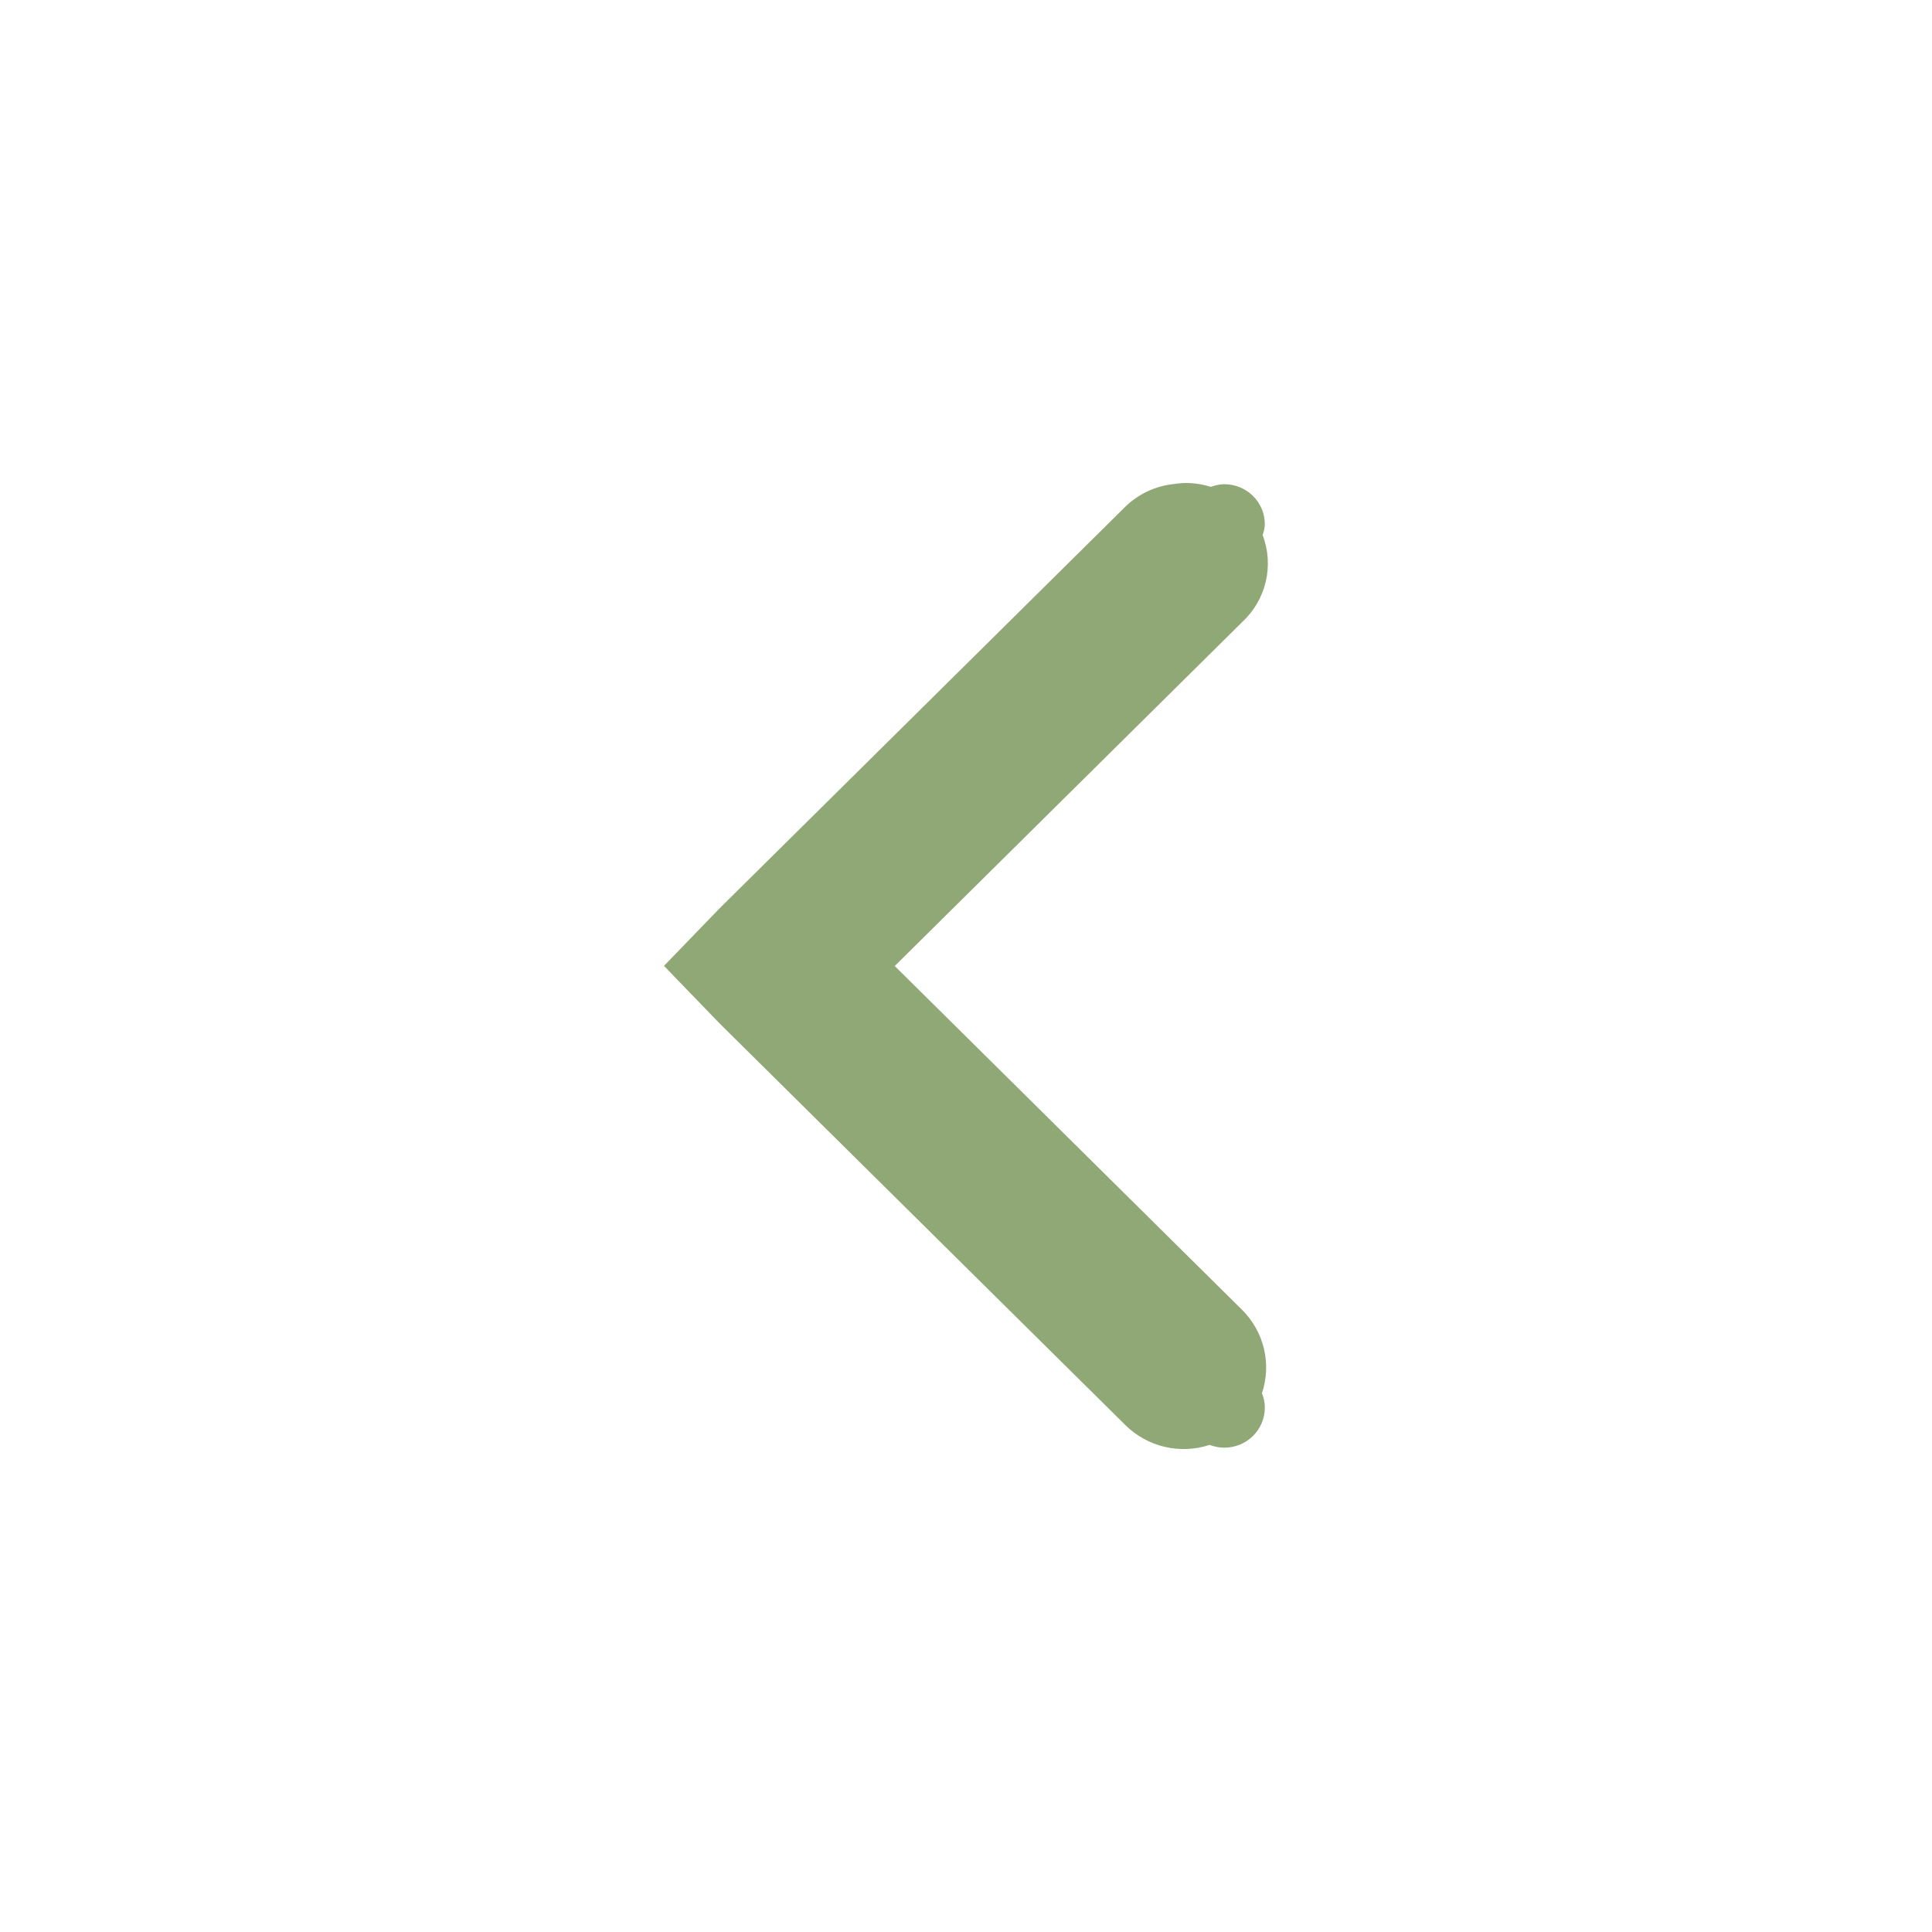
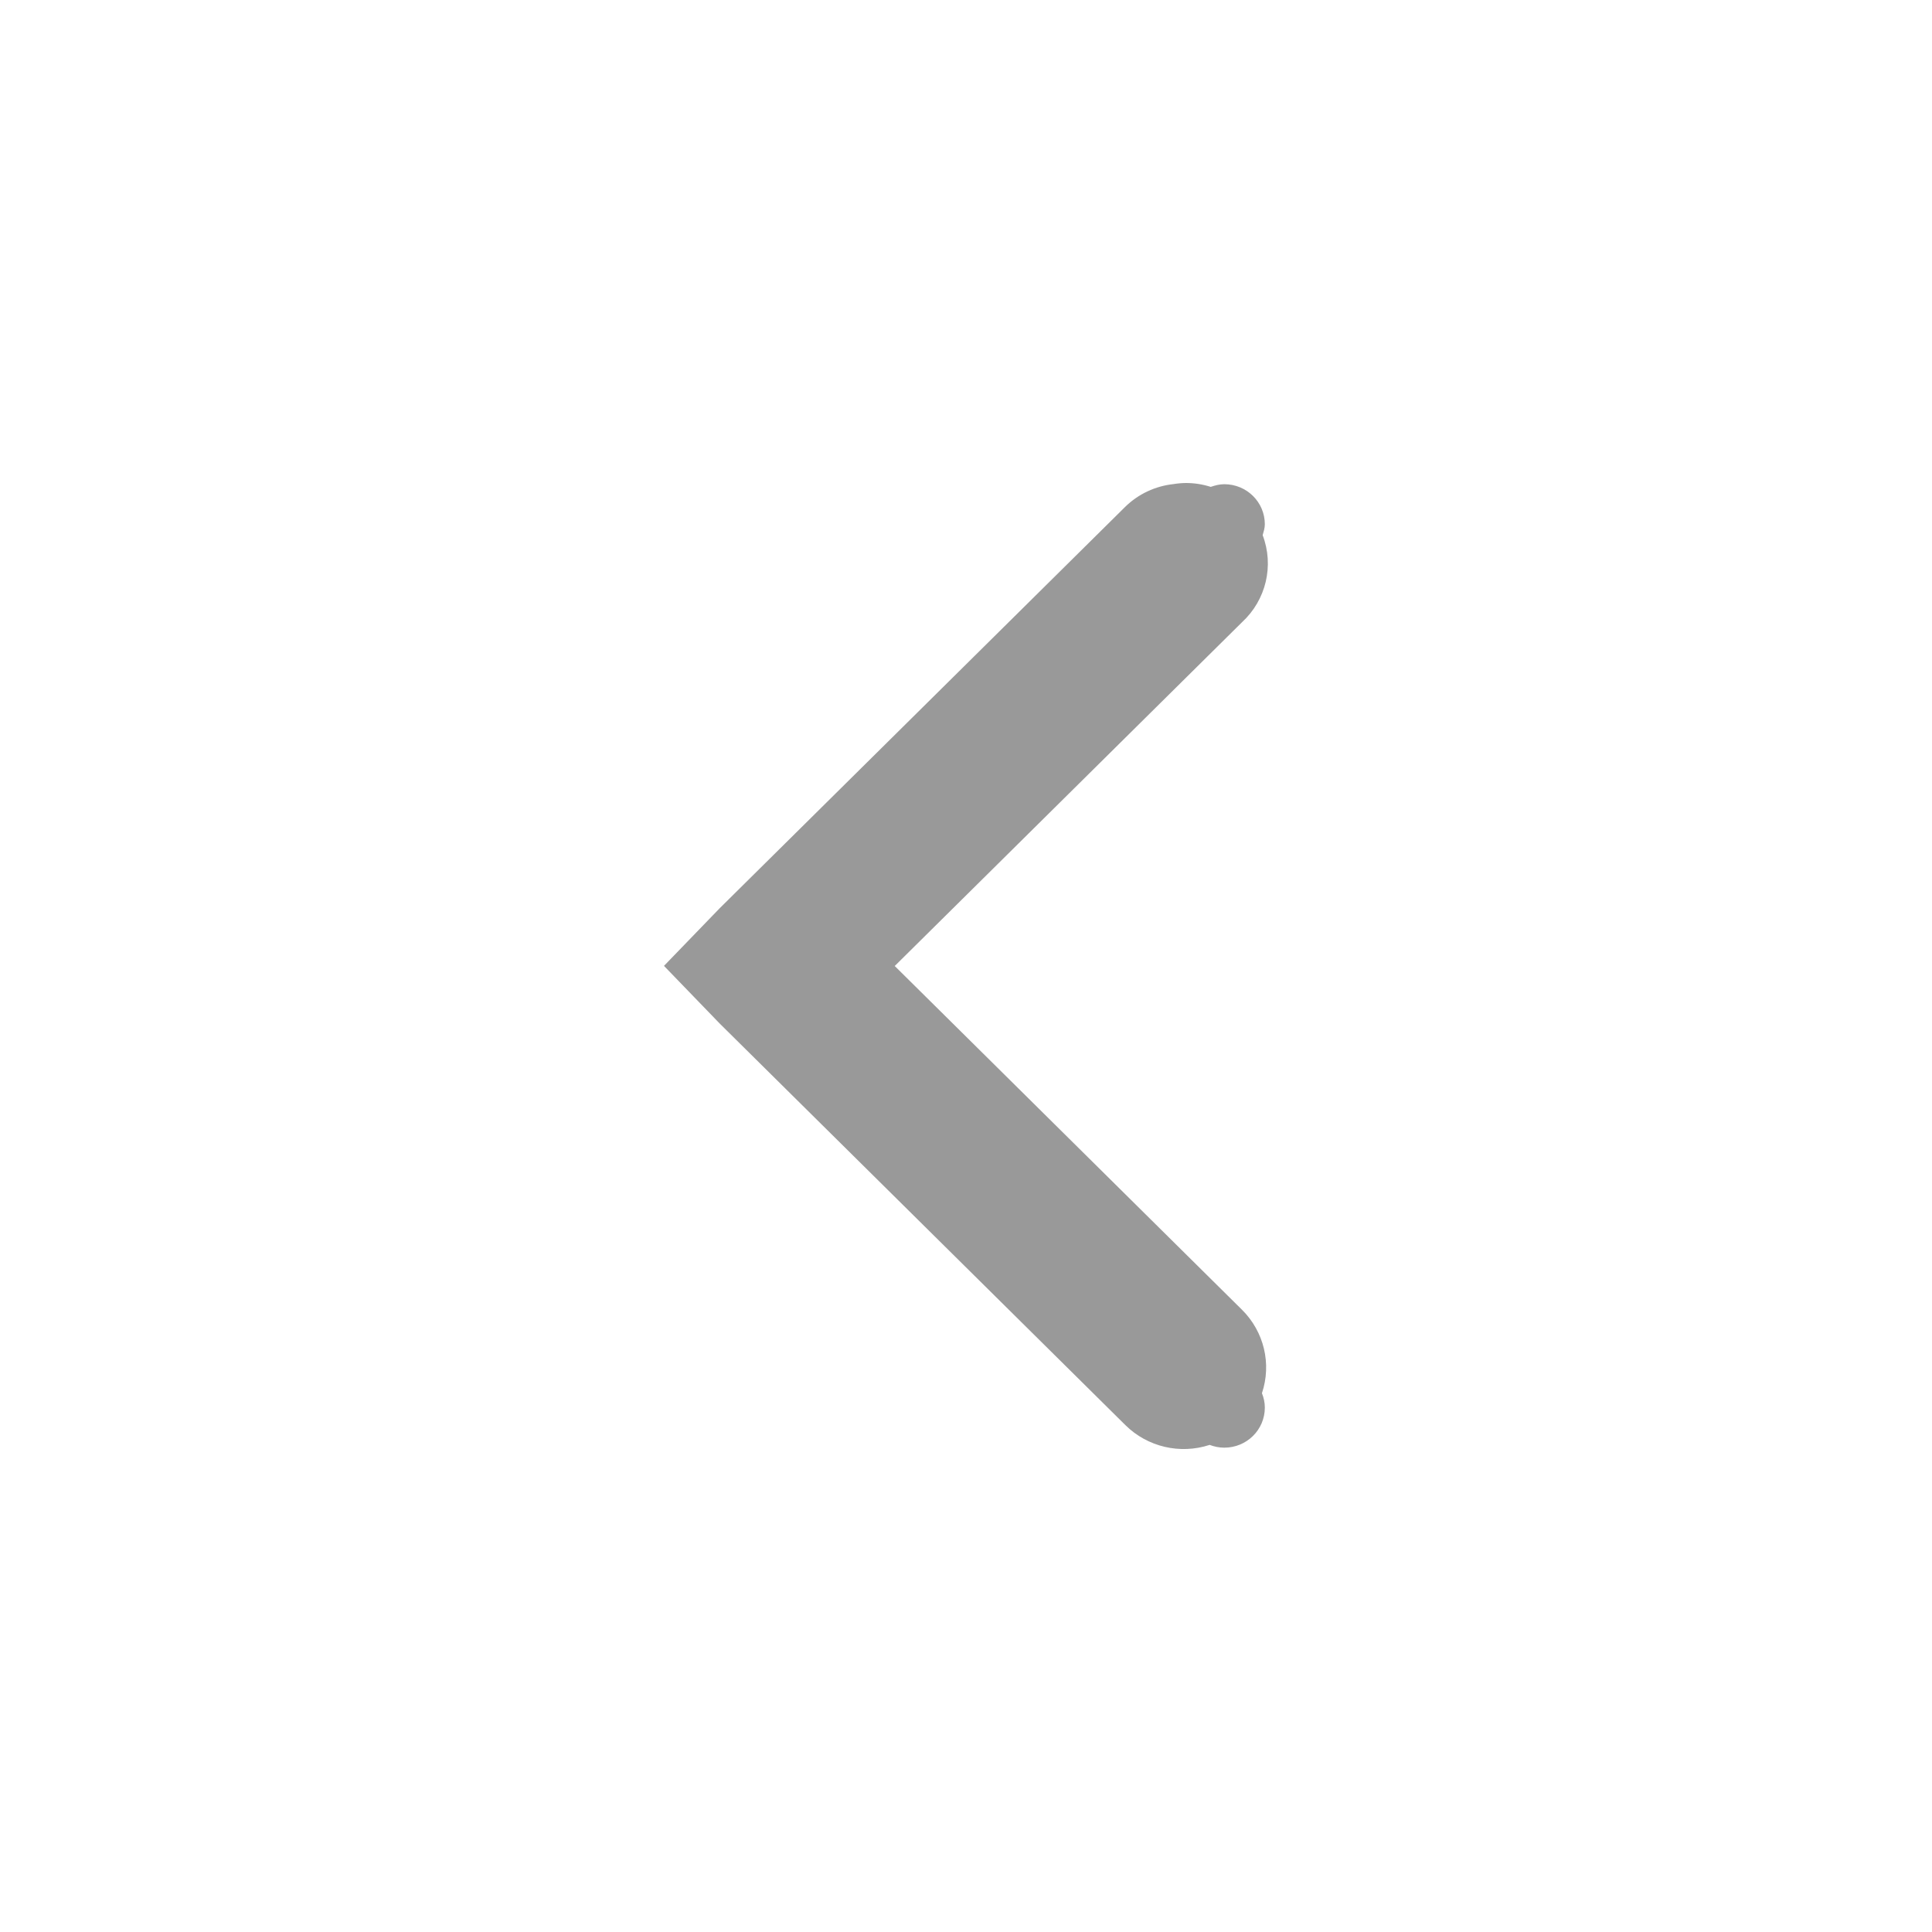
<svg xmlns="http://www.w3.org/2000/svg" height="16" id="svg7384" version="1.1" width="16">
  <defs id="defs7386" />
  <g id="layer9" style="display:inline" transform="translate(-100.0002,-747)" />
  <g id="layer10" transform="translate(-100.0002,-747)" />
  <g id="layer11" transform="translate(-100.0002,-747)" />
  <g id="layer13" transform="translate(-100.0002,-747)" />
  <g id="layer14" transform="translate(-100.0002,-747)" />
  <g id="layer15" style="display:inline" transform="translate(-100.0002,-747)" />
  <g id="g71291" style="display:inline" transform="translate(-100.0002,-747)" />
  <g id="g4953" style="display:inline" transform="translate(-100.0002,-747)" />
  <g id="layer12" style="display:inline" transform="translate(-100.0002,-747)">
-     <path style="color:#000000;font-style:normal;font-variant:normal;font-weight:normal;font-stretch:normal;font-size:medium;line-height:normal;font-family:Sans;-inkscape-font-specification:Sans;text-indent:0;text-align:start;text-decoration:none;text-decoration-line:none;letter-spacing:normal;word-spacing:normal;text-transform:none;direction:ltr;block-progression:tb;writing-mode:lr-tb;baseline-shift:baseline;text-anchor:start;display:inline;overflow:visible;visibility:visible;fill:#8fa876;fill-opacity:1;stroke:none;stroke-width:2;marker:none;enable-background:accumulate" d="m 109.823,751 a 0.672,0.665 0 0 0 -0.104,0.009 0.672,0.665 0 0 0 -0.399,0.187 l -3.359,3.325 -0.462,0.478 0.462,0.478 3.359,3.325 a 0.683,0.676 0 0 0 0.698,0.164 c 0.037,0.014 0.078,0.023 0.121,0.023 0.186,0 0.336,-0.148 0.336,-0.332 0,-0.042 -0.009,-0.082 -0.024,-0.119 a 0.683,0.676 0 0 0 -0.165,-0.691 l -2.876,-2.847 2.876,-2.847 a 0.672,0.665 0 0 0 0.171,-0.721 c 0.008,-0.029 0.018,-0.058 0.018,-0.09 0,-0.184 -0.15,-0.332 -0.336,-0.332 -0.04,0 -0.076,0.01 -0.112,0.022 A 0.672,0.665 0 0 0 109.823,751 Z" id="path6040" />
+     <path style="color:#000000;font-style:normal;font-variant:normal;font-weight:normal;font-stretch:normal;font-size:medium;line-height:normal;font-family:Sans;-inkscape-font-specification:Sans;text-indent:0;text-align:start;text-decoration:none;text-decoration-line:none;letter-spacing:normal;word-spacing:normal;text-transform:none;direction:ltr;block-progression:tb;writing-mode:lr-tb;baseline-shift:baseline;text-anchor:start;display:inline;overflow:visible;visibility:visible;fill:#999999;fill-opacity:1;stroke:none;stroke-width:2;marker:none;enable-background:accumulate" d="m 109.823,751 a 0.672,0.665 0 0 0 -0.104,0.009 0.672,0.665 0 0 0 -0.399,0.187 l -3.359,3.325 -0.462,0.478 0.462,0.478 3.359,3.325 a 0.683,0.676 0 0 0 0.698,0.164 c 0.037,0.014 0.078,0.023 0.121,0.023 0.186,0 0.336,-0.148 0.336,-0.332 0,-0.042 -0.009,-0.082 -0.024,-0.119 a 0.683,0.676 0 0 0 -0.165,-0.691 l -2.876,-2.847 2.876,-2.847 a 0.672,0.665 0 0 0 0.171,-0.721 c 0.008,-0.029 0.018,-0.058 0.018,-0.09 0,-0.184 -0.15,-0.332 -0.336,-0.332 -0.04,0 -0.076,0.01 -0.112,0.022 A 0.672,0.665 0 0 0 109.823,751 Z" id="path6040" />
  </g>
</svg>
